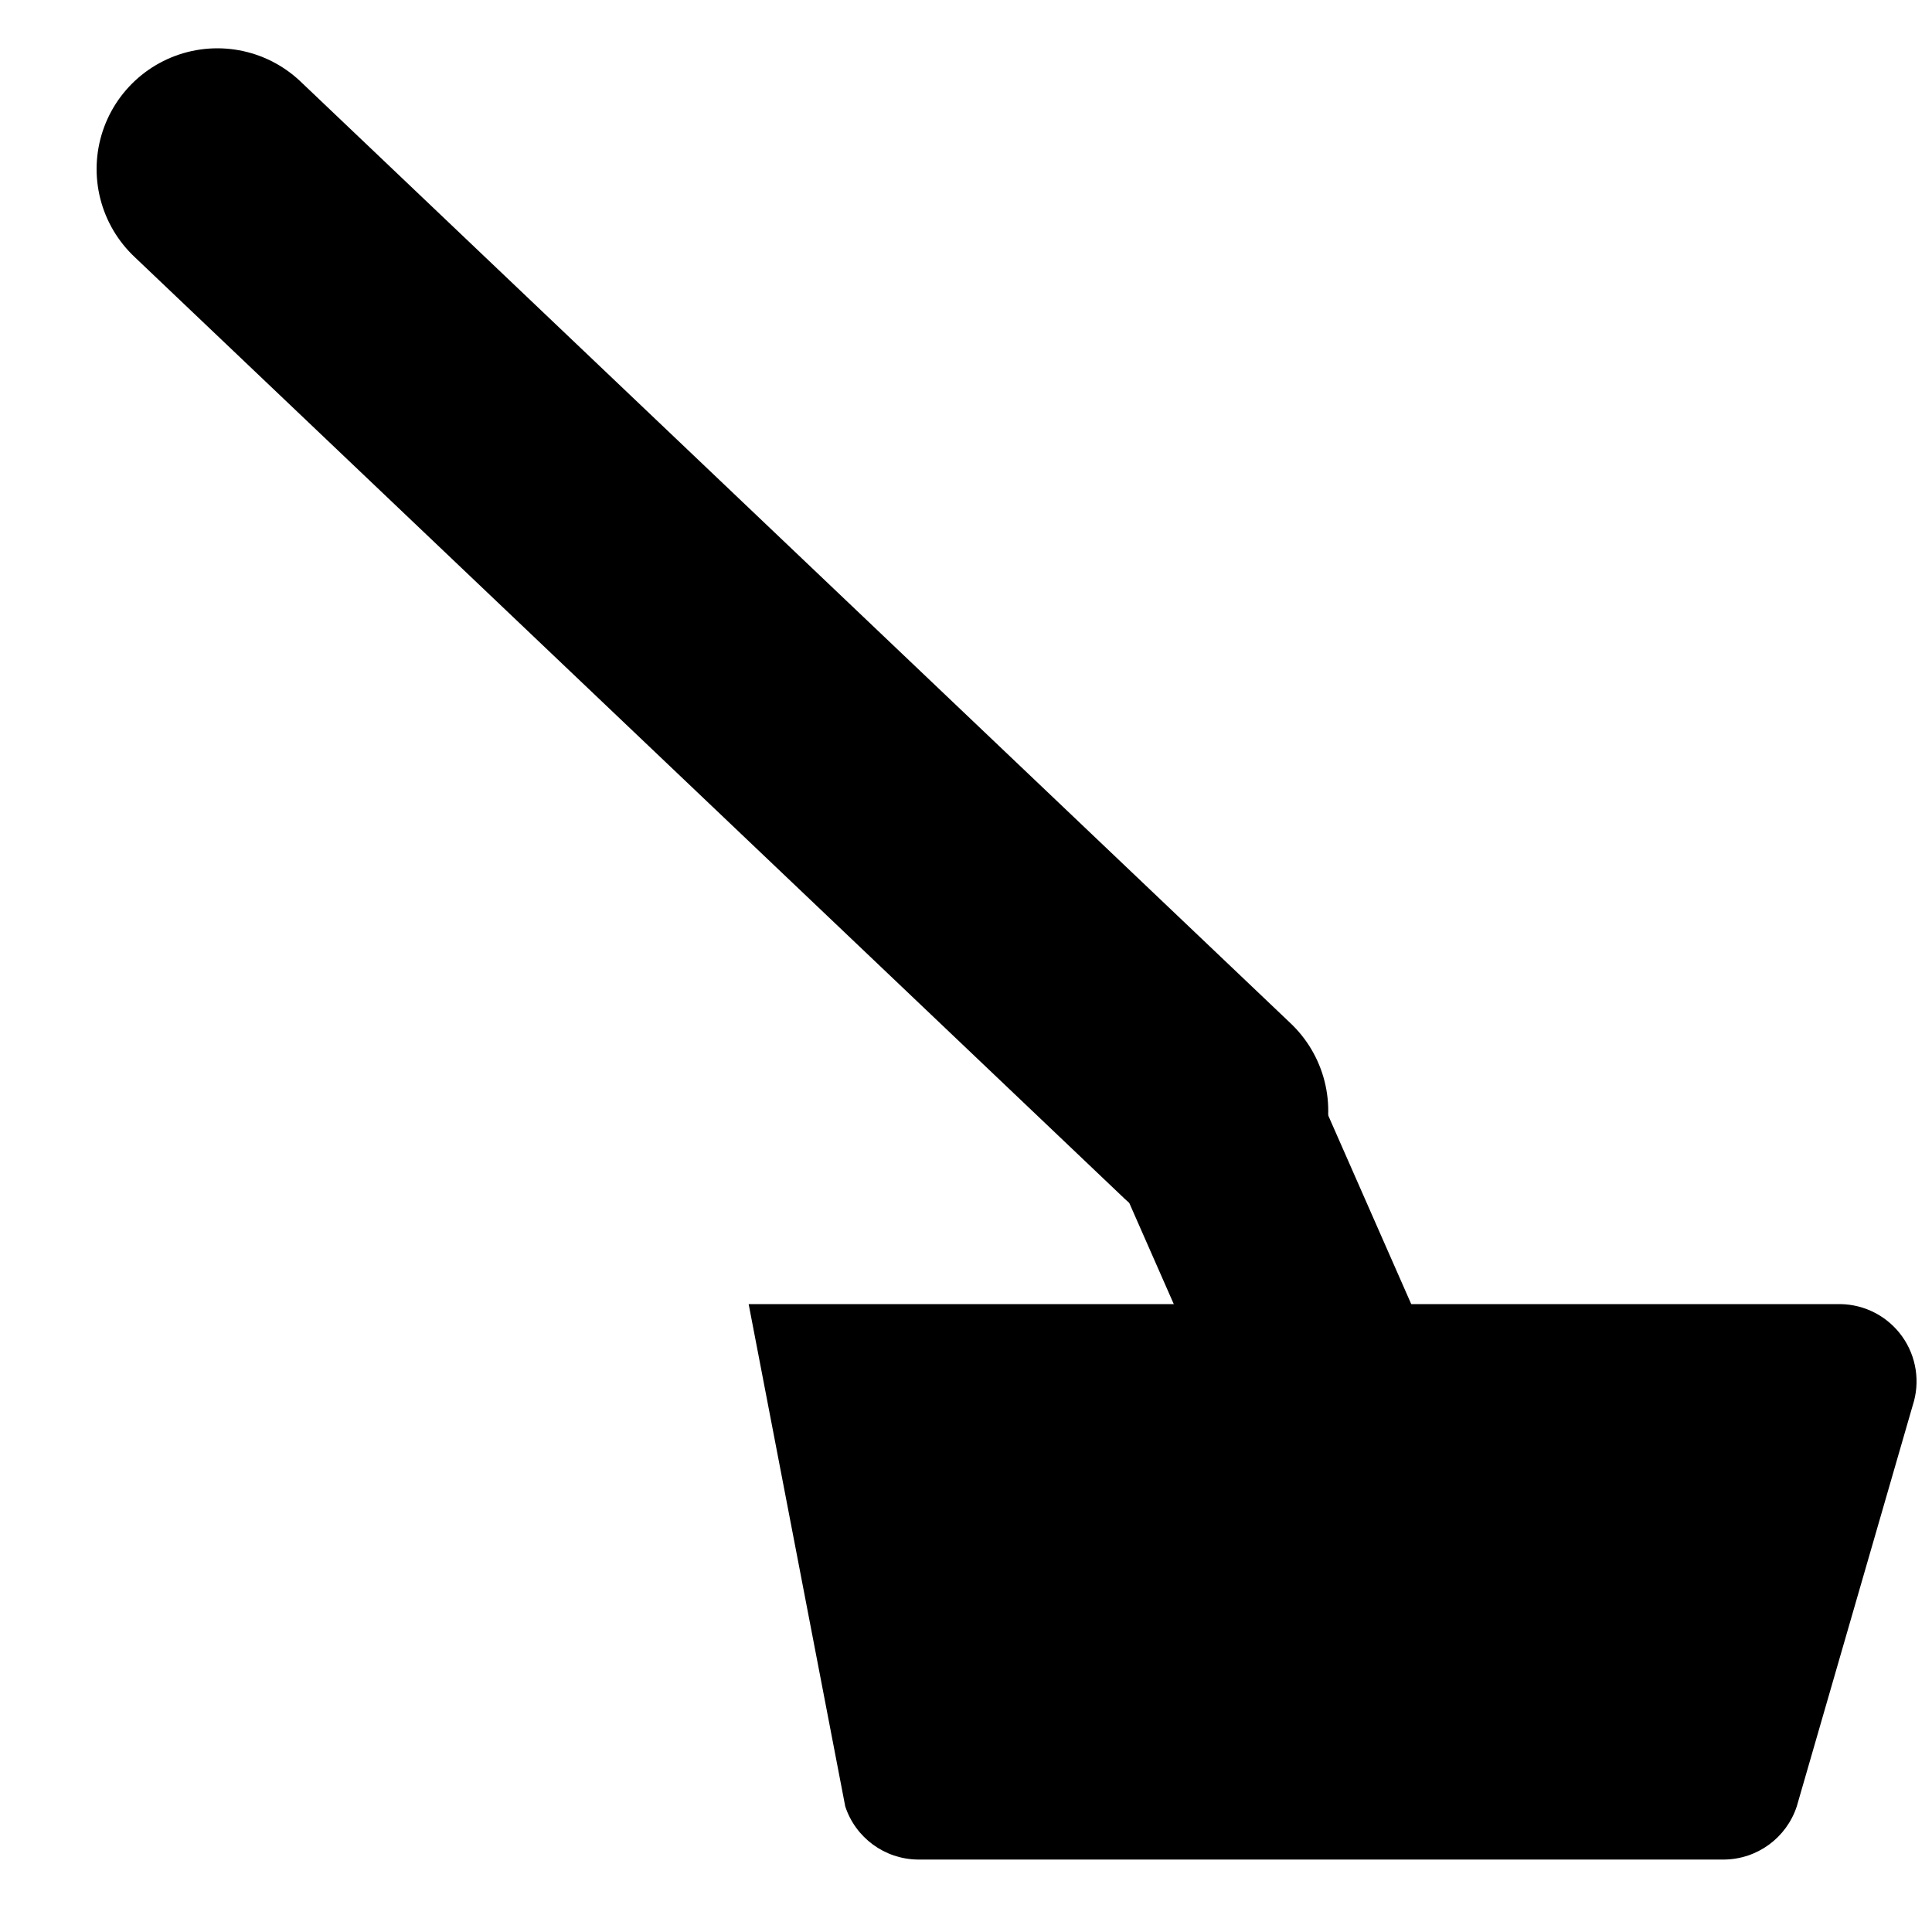
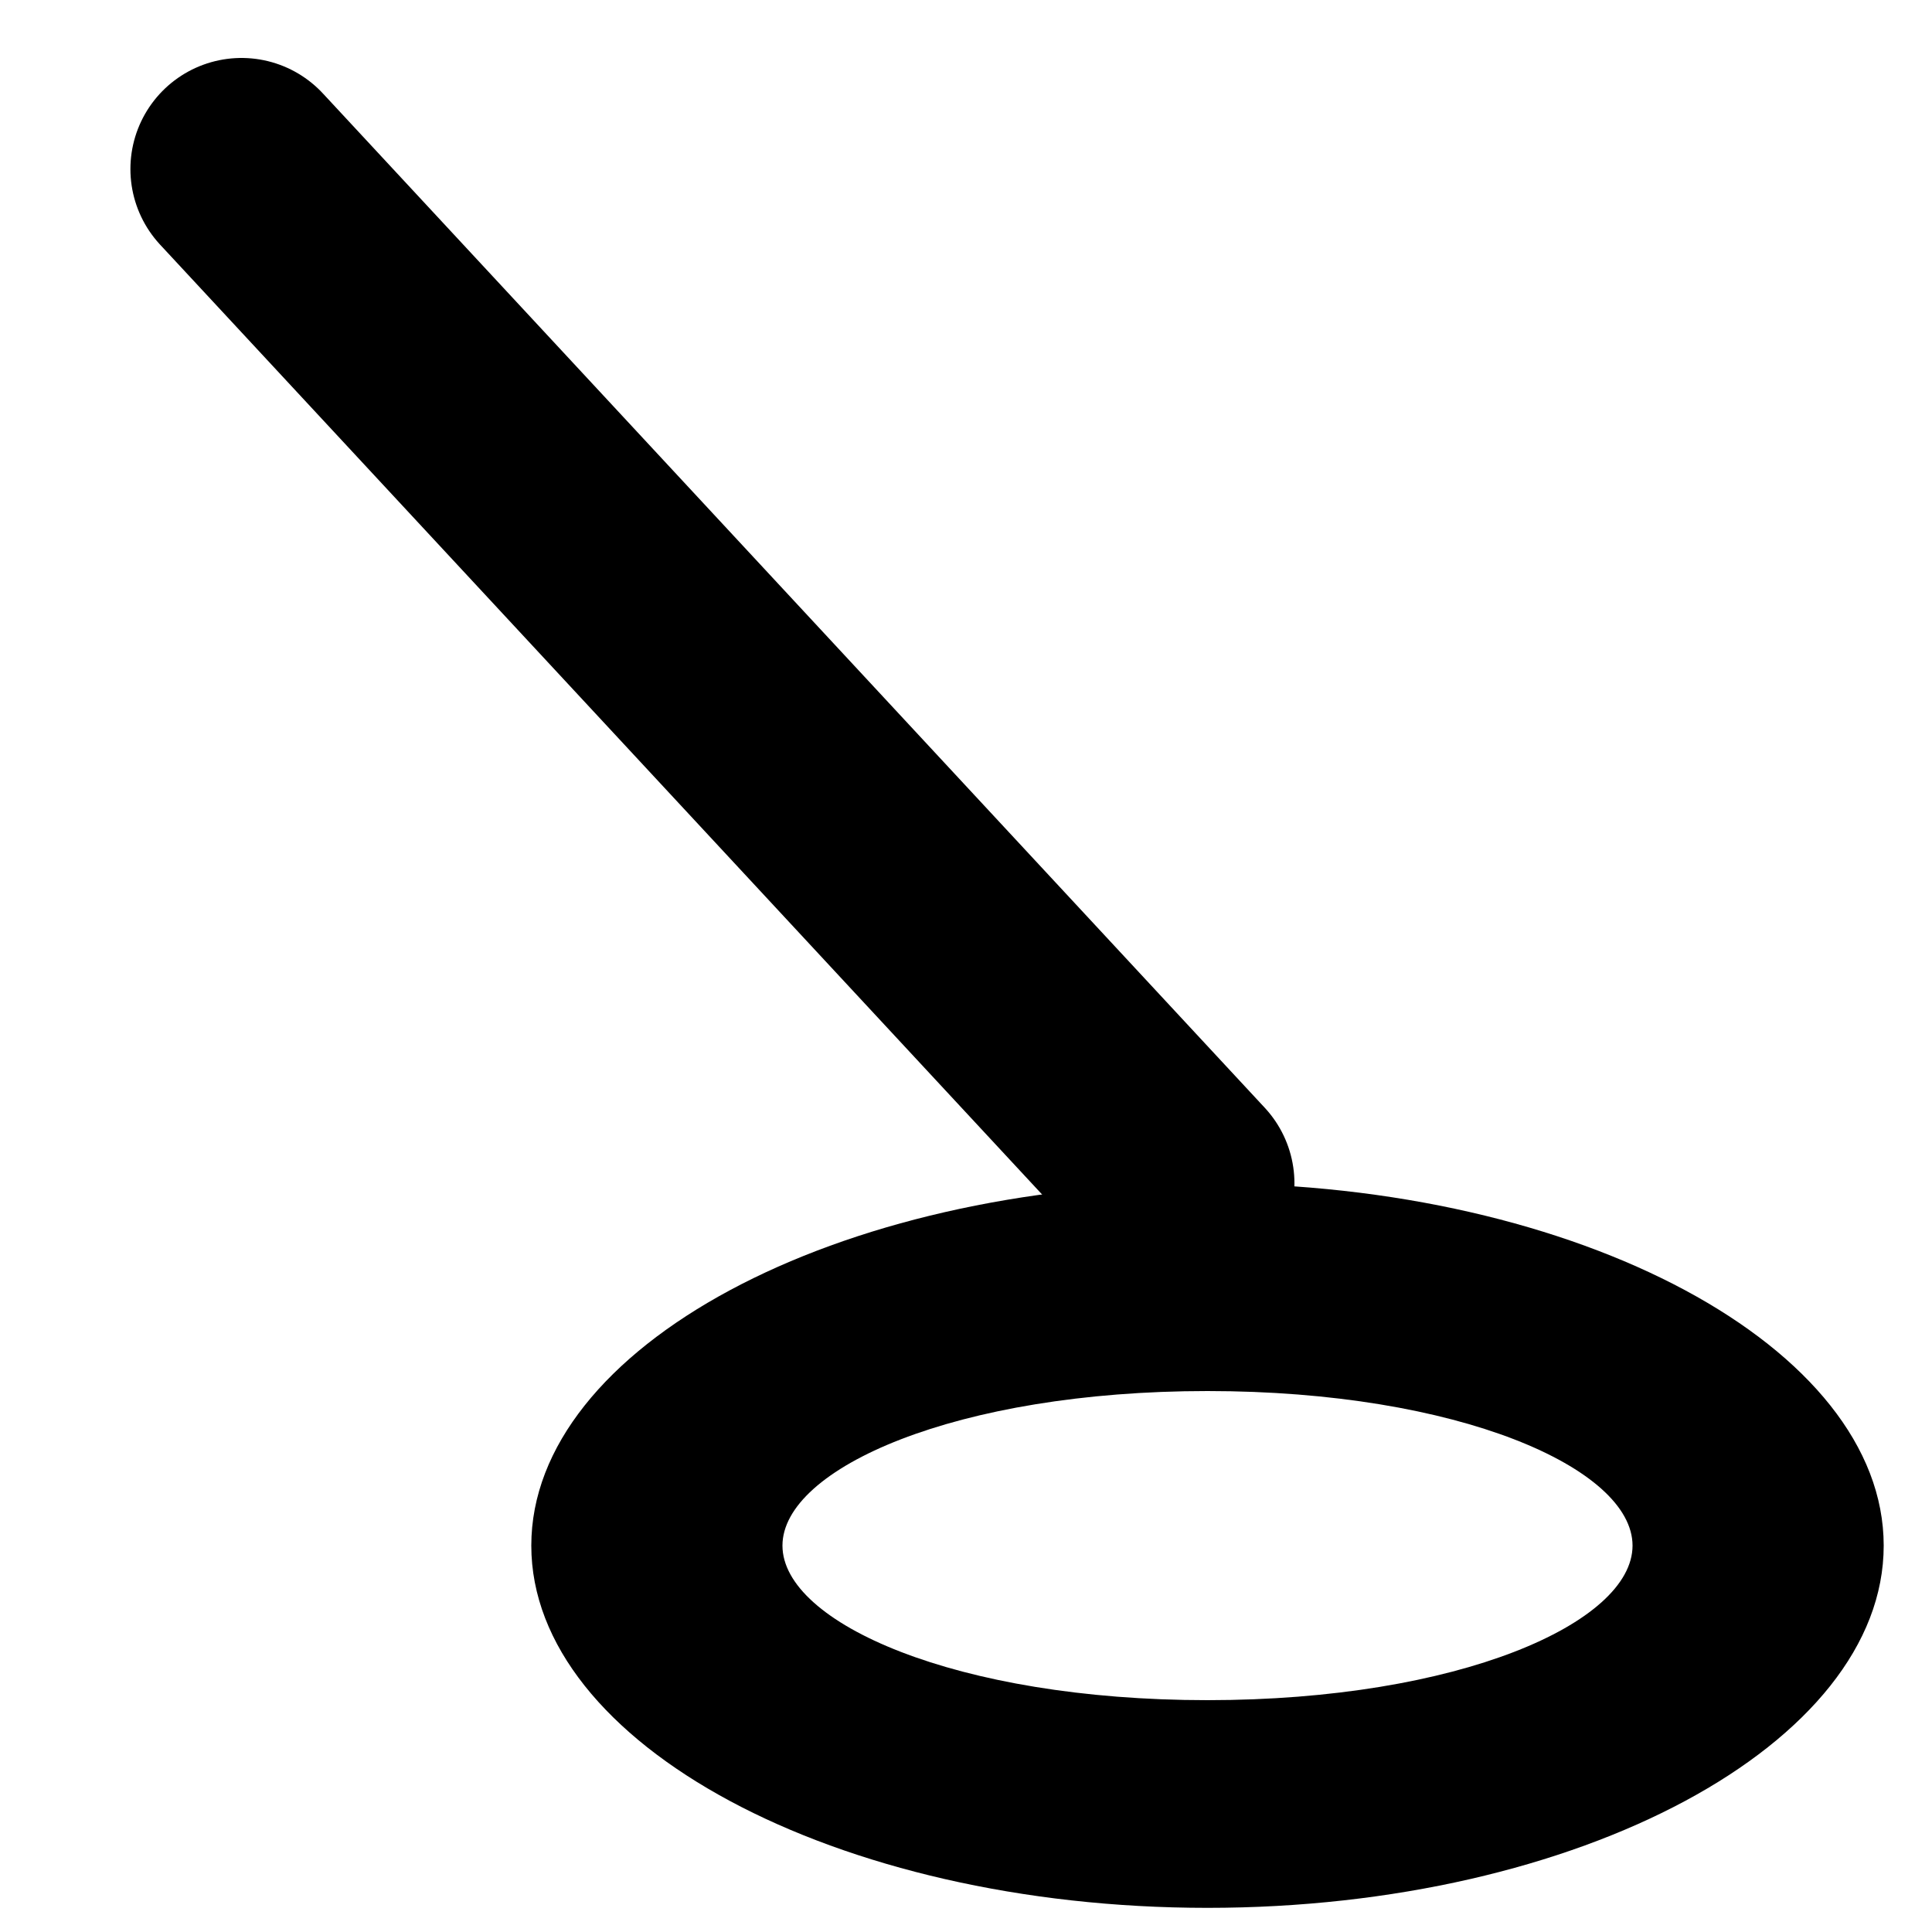
<svg xmlns="http://www.w3.org/2000/svg" width="40" height="40" viewBox="0 0 40 40">
-   <path d="M4.5 3.5 25 23" stroke="#000" stroke-width="5" stroke-linecap="round" />
-   <path d="M25 23l2.2 5" stroke="#000" stroke-width="4.5" stroke-linecap="round" />
-   <path fill="#000" d="M15.5 27h22.6a1.6 1.6 0 0 1 1.5 2.1l-2.4 8.3a1.6 1.6 0 0 1-1.5 1.1H19a1.6 1.6 0 0 1-1.5-1.1z" />
+   <path d="M5 3.5 24.5 24.5" stroke="#000" stroke-width="4.6" stroke-linecap="round" />
+   <path fill="#000" fill-rule="evenodd" d="M25 24.5c7.7 0 14 3.4 14 7.5s-6.3 7.5-14 7.5S11 36.1 11 32s6.3-7.5 14-7.5zm0 4.3c-5.2 0-8.8 1.6-8.8 3.2s3.6 3.2 8.8 3.2 8.8-1.6 8.8-3.2-3.6-3.2-8.8-3.2z" />
</svg>
